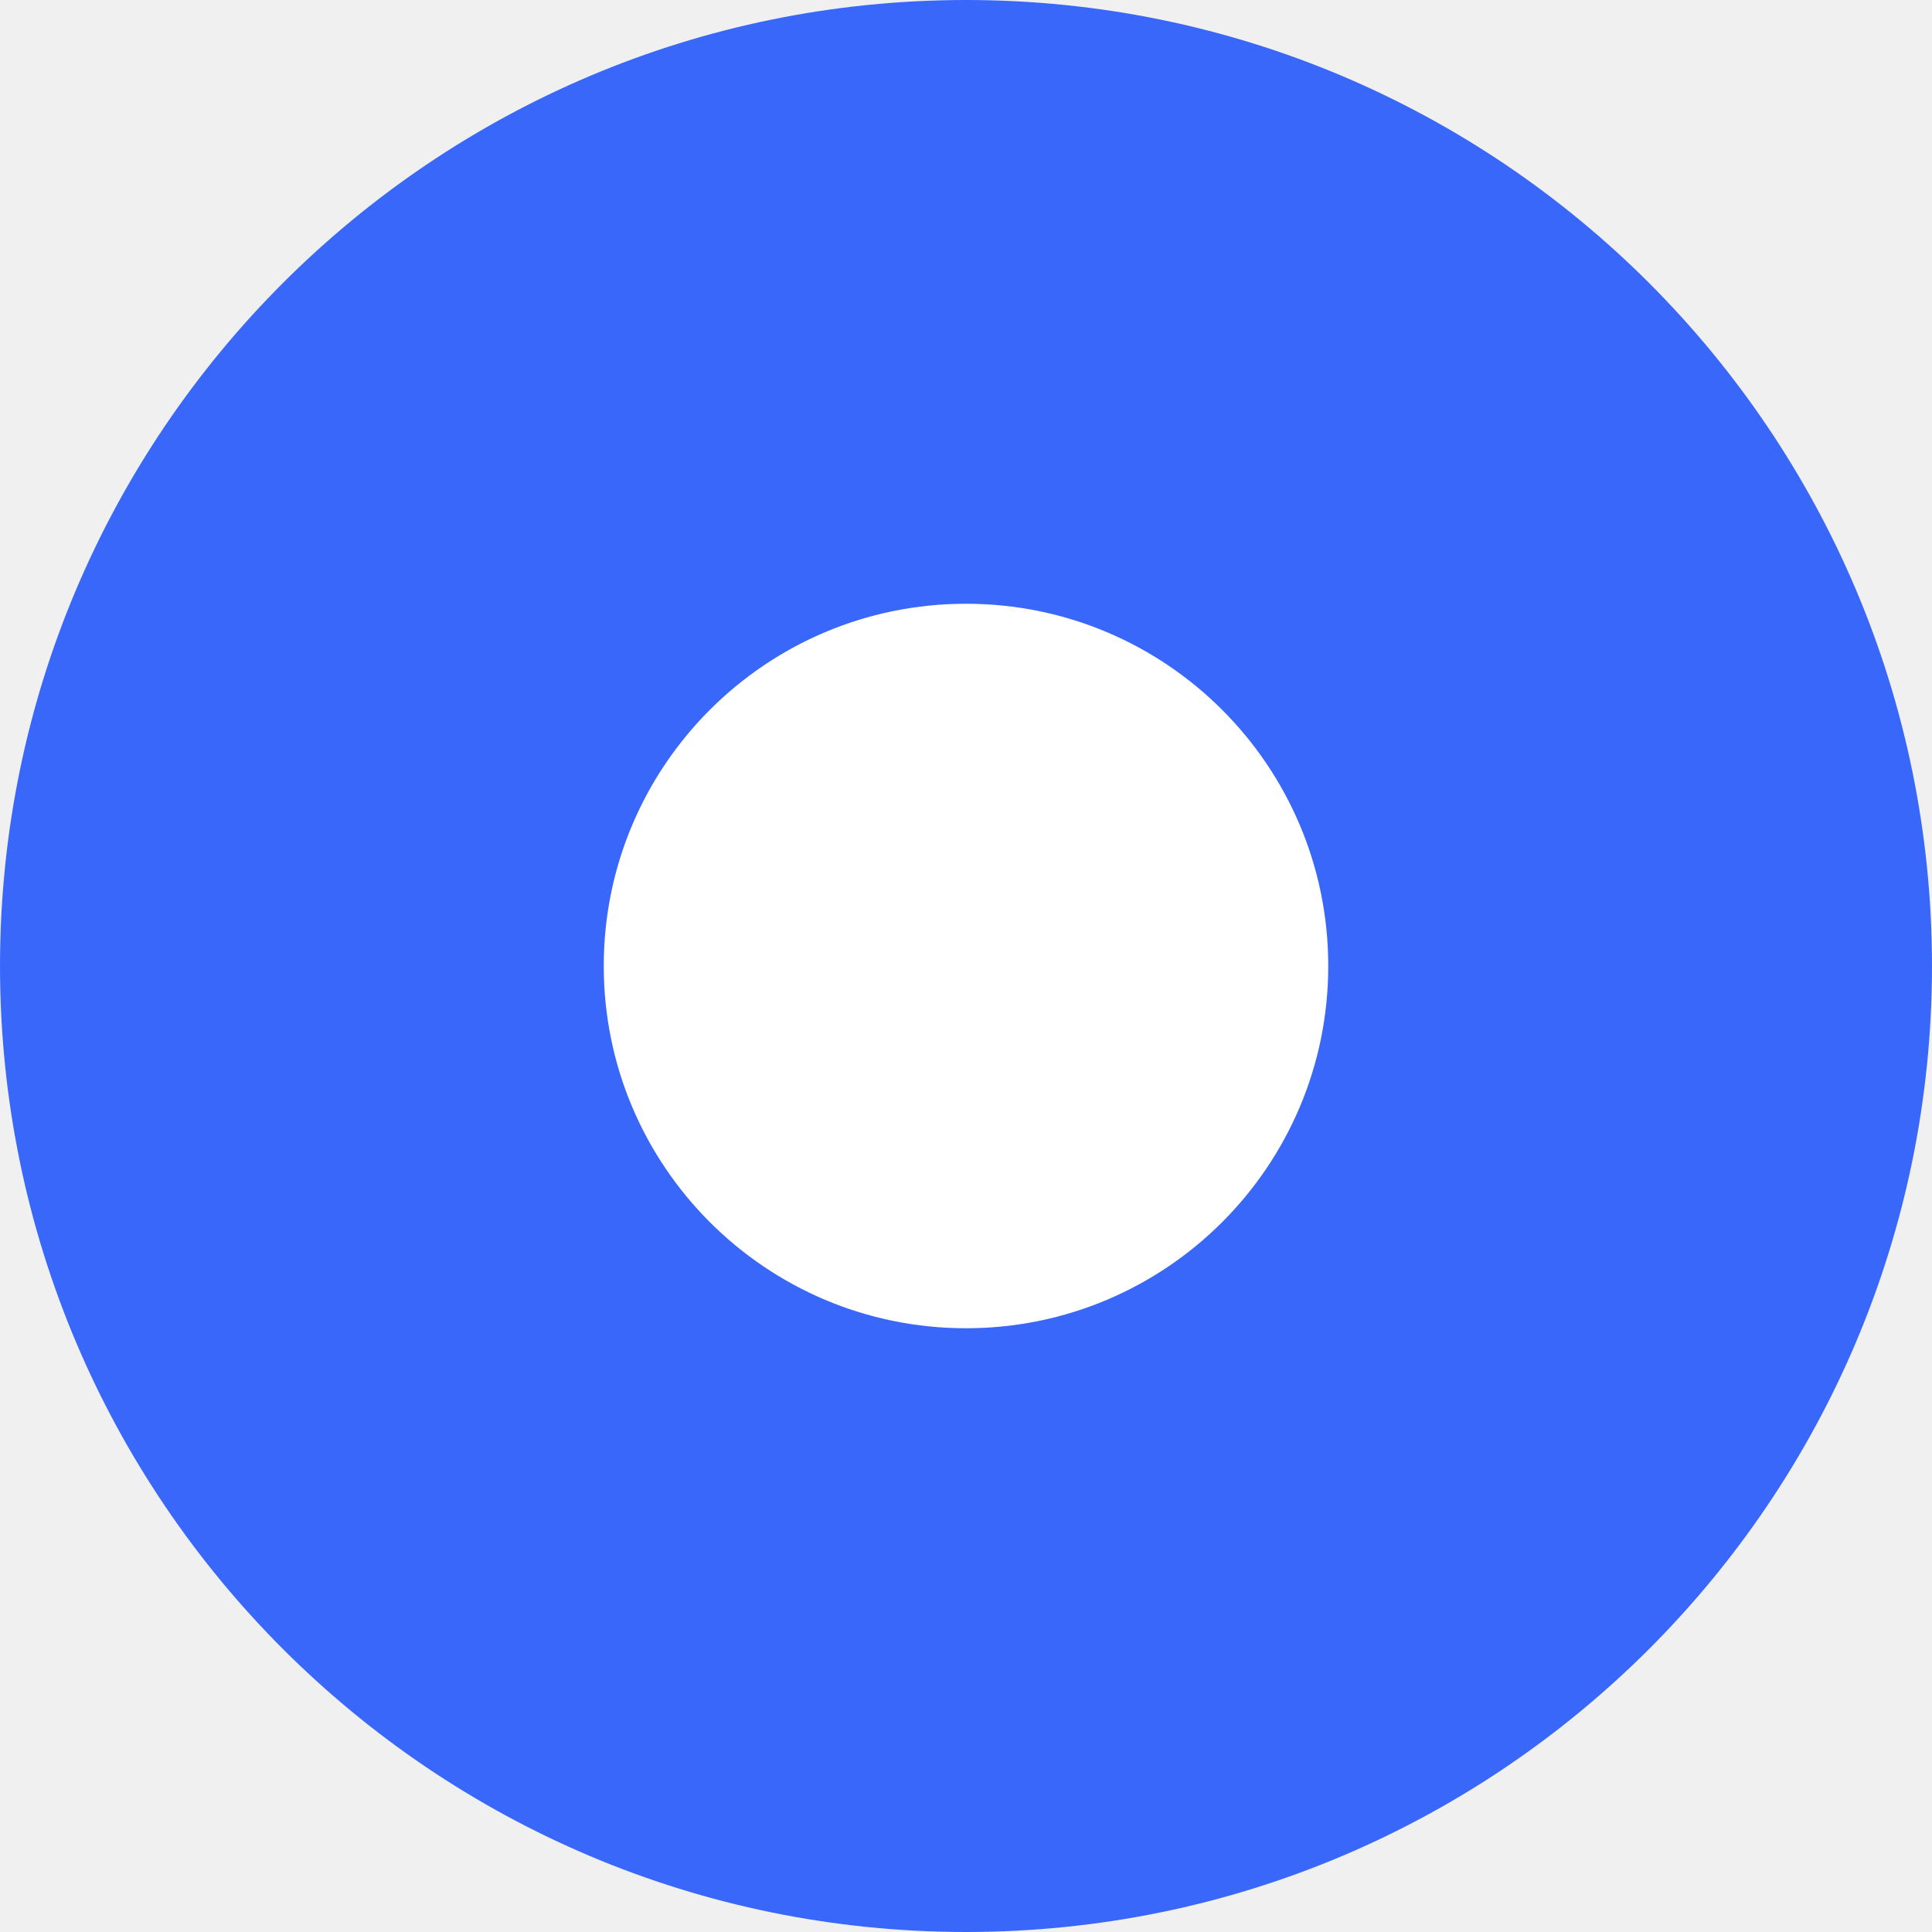
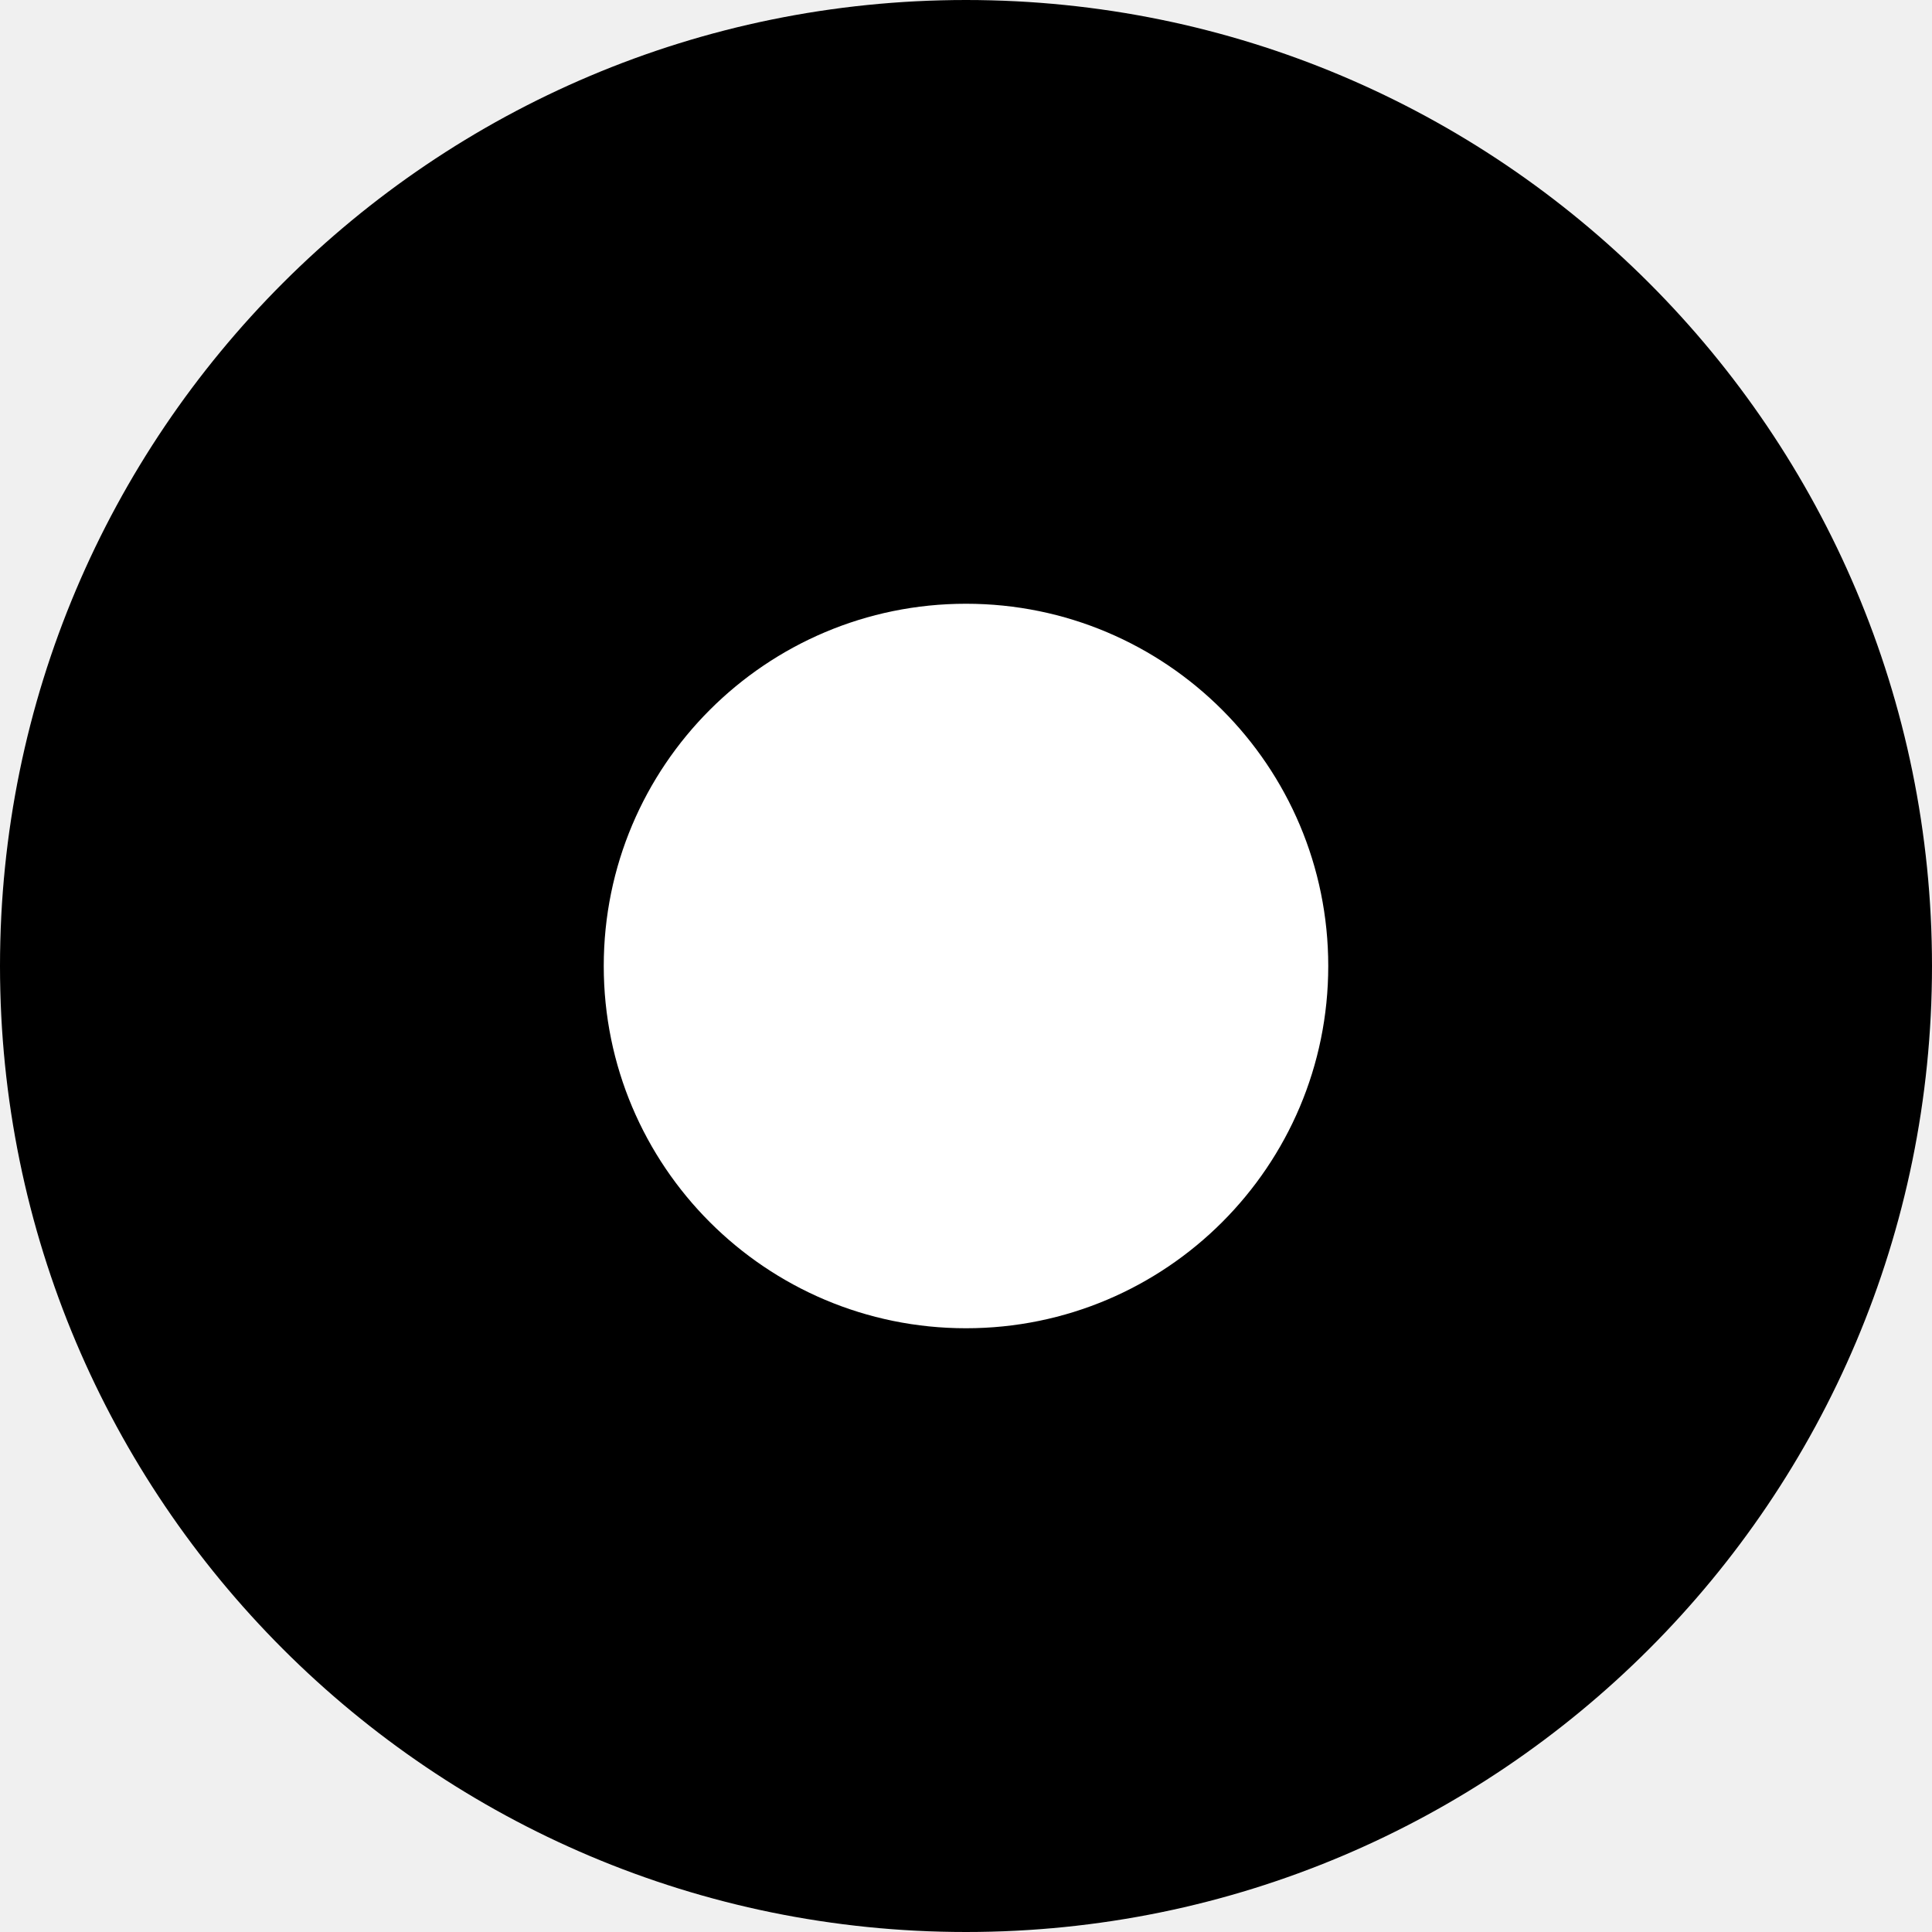
<svg xmlns="http://www.w3.org/2000/svg" width="16" height="16" viewBox="0 0 16 16" fill="none">
  <path fill-rule="evenodd" clip-rule="evenodd" d="M8 16C12.418 16 16 12.418 16 8C16 3.582 12.418 0 8 0C3.582 0 0 3.582 0 8C0 12.418 3.582 16 8 16Z" fill="white" />
-   <path fill-rule="evenodd" clip-rule="evenodd" d="M16 8C16 12.418 12.418 16 8 16C3.582 16 0 12.418 0 8C0 3.582 3.582 0 8 0C12.418 0 16 3.582 16 8ZM11 8C11 9.657 9.657 11 8 11C6.343 11 5 9.657 5 8C5 6.343 6.343 5 8 5C9.657 5 11 6.343 11 8Z" fill="#3867FA" />
+   <path fill-rule="evenodd" clip-rule="evenodd" d="M16 8C16 12.418 12.418 16 8 16C3.582 16 0 12.418 0 8C0 3.582 3.582 0 8 0C12.418 0 16 3.582 16 8ZM11 8C11 9.657 9.657 11 8 11C6.343 11 5 9.657 5 8C5 6.343 6.343 5 8 5C9.657 5 11 6.343 11 8Z" fill="#000" />
</svg>
